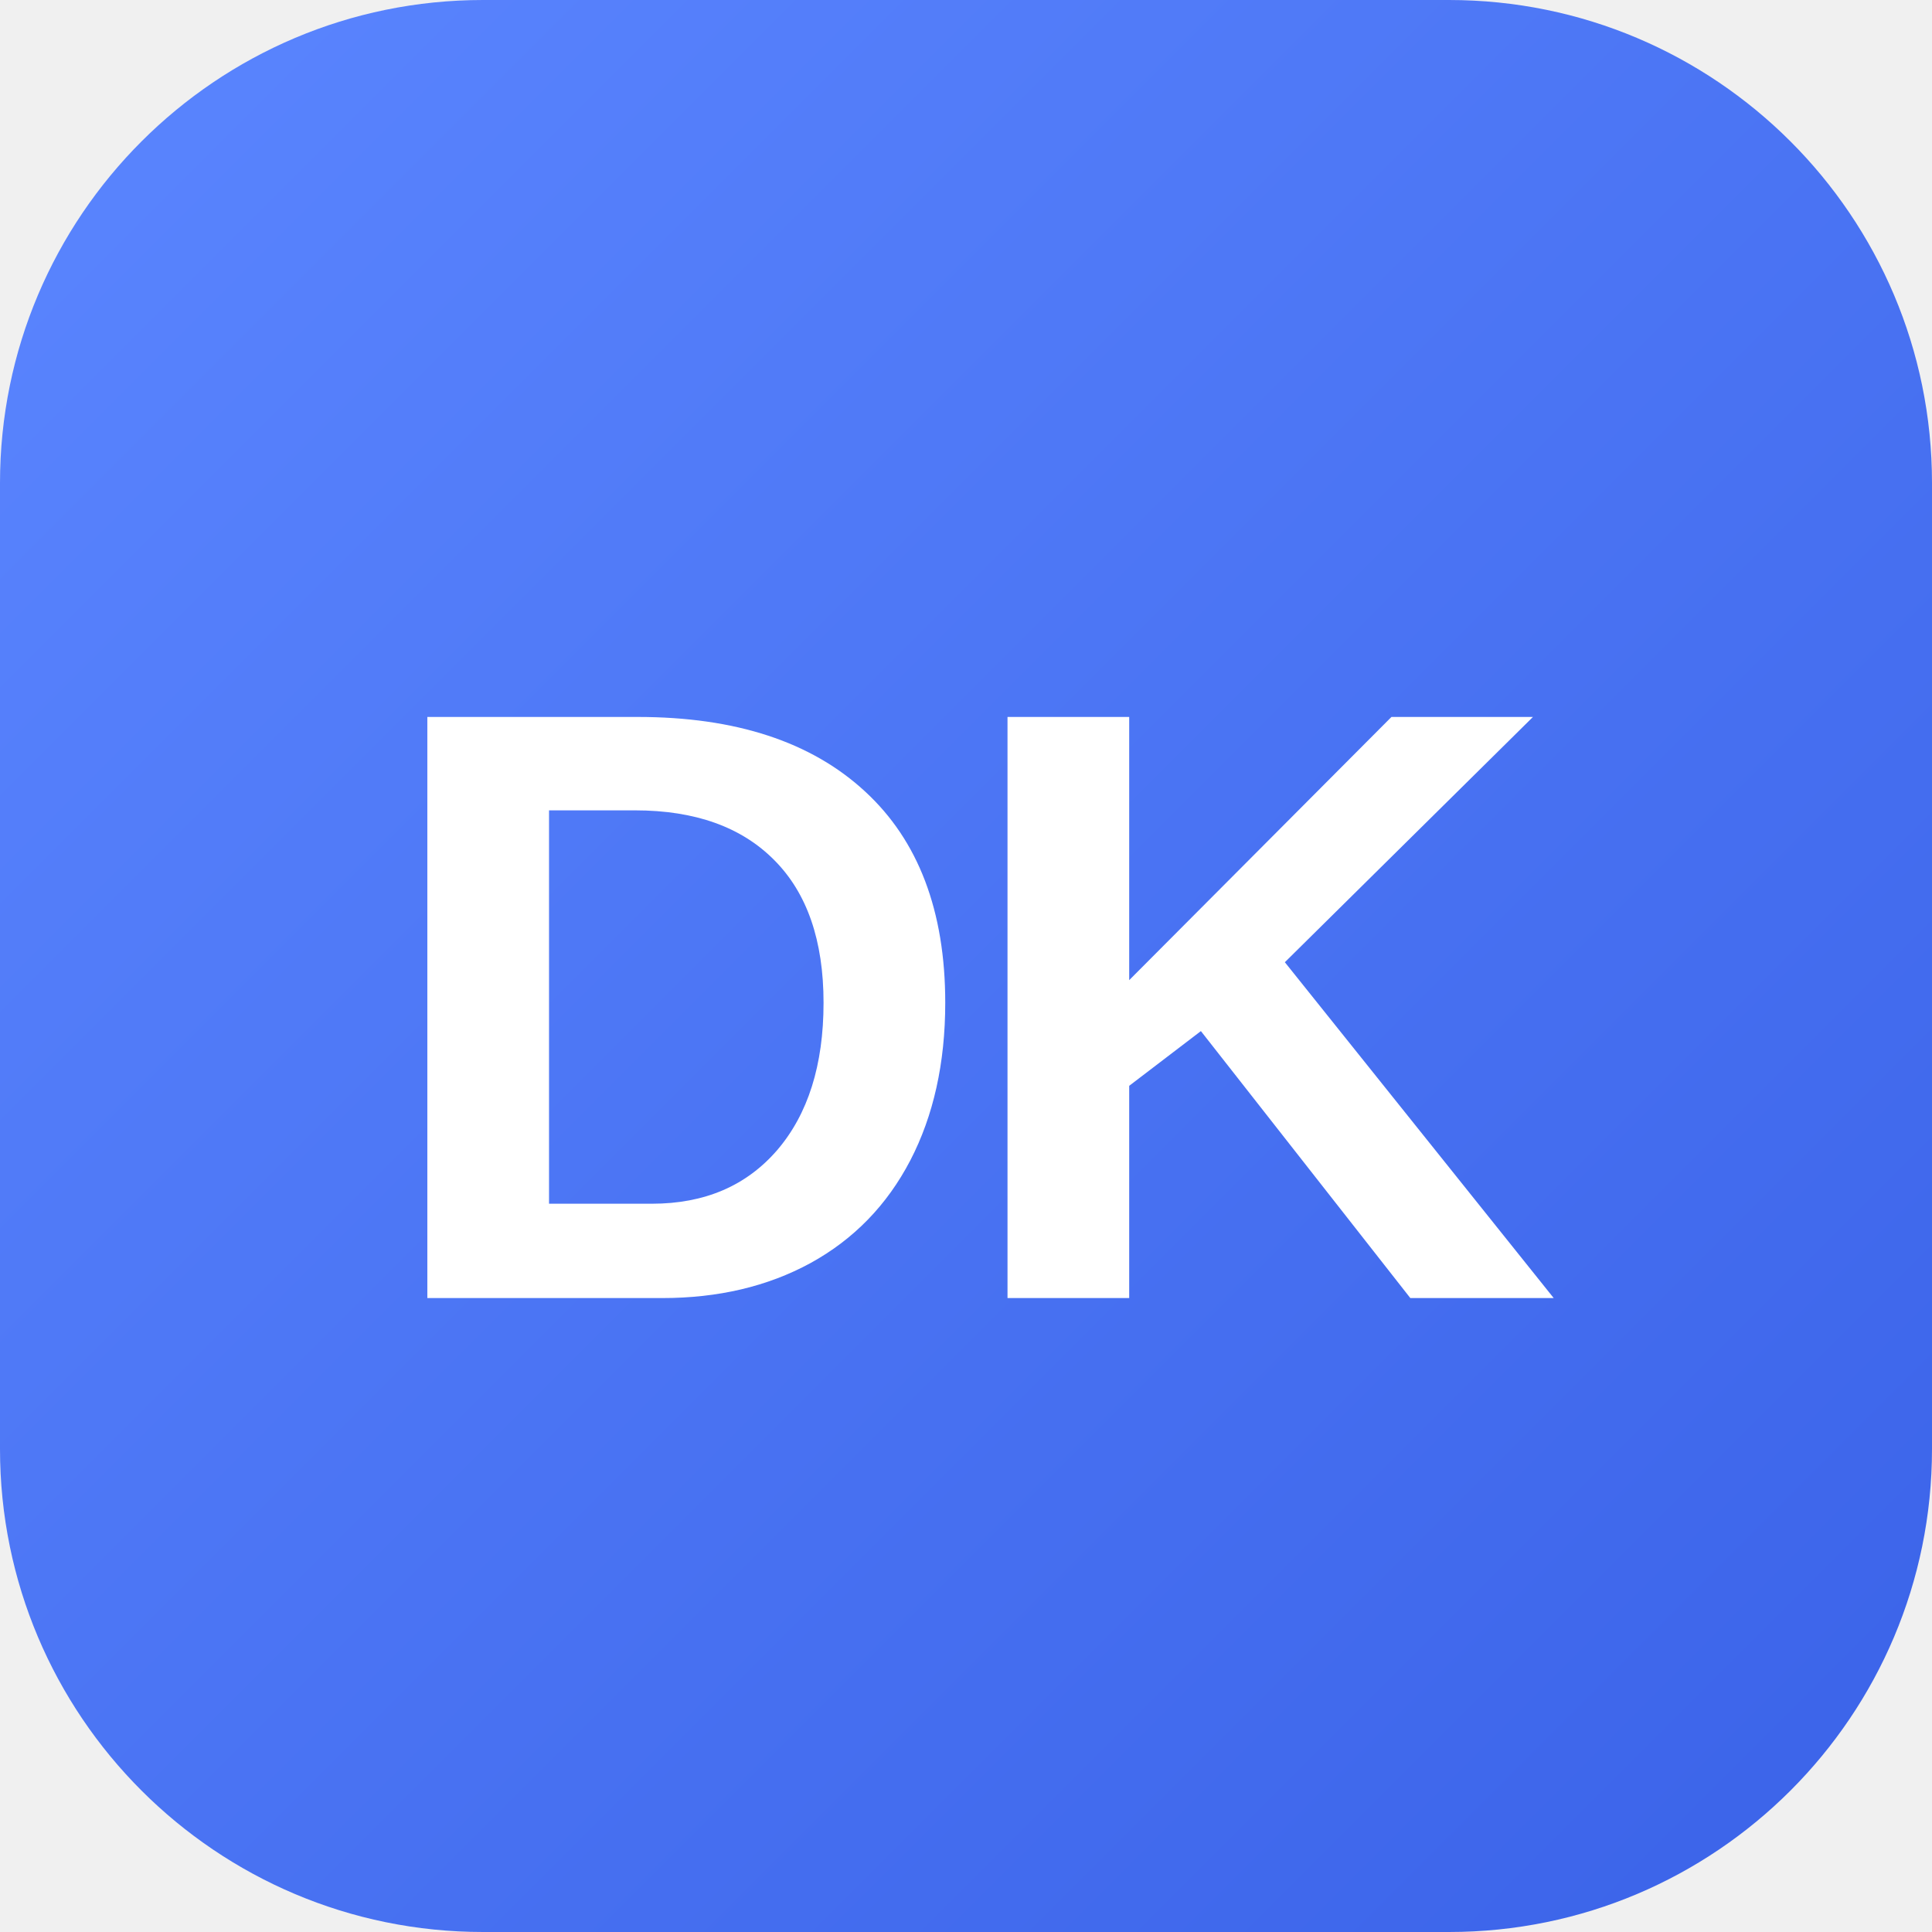
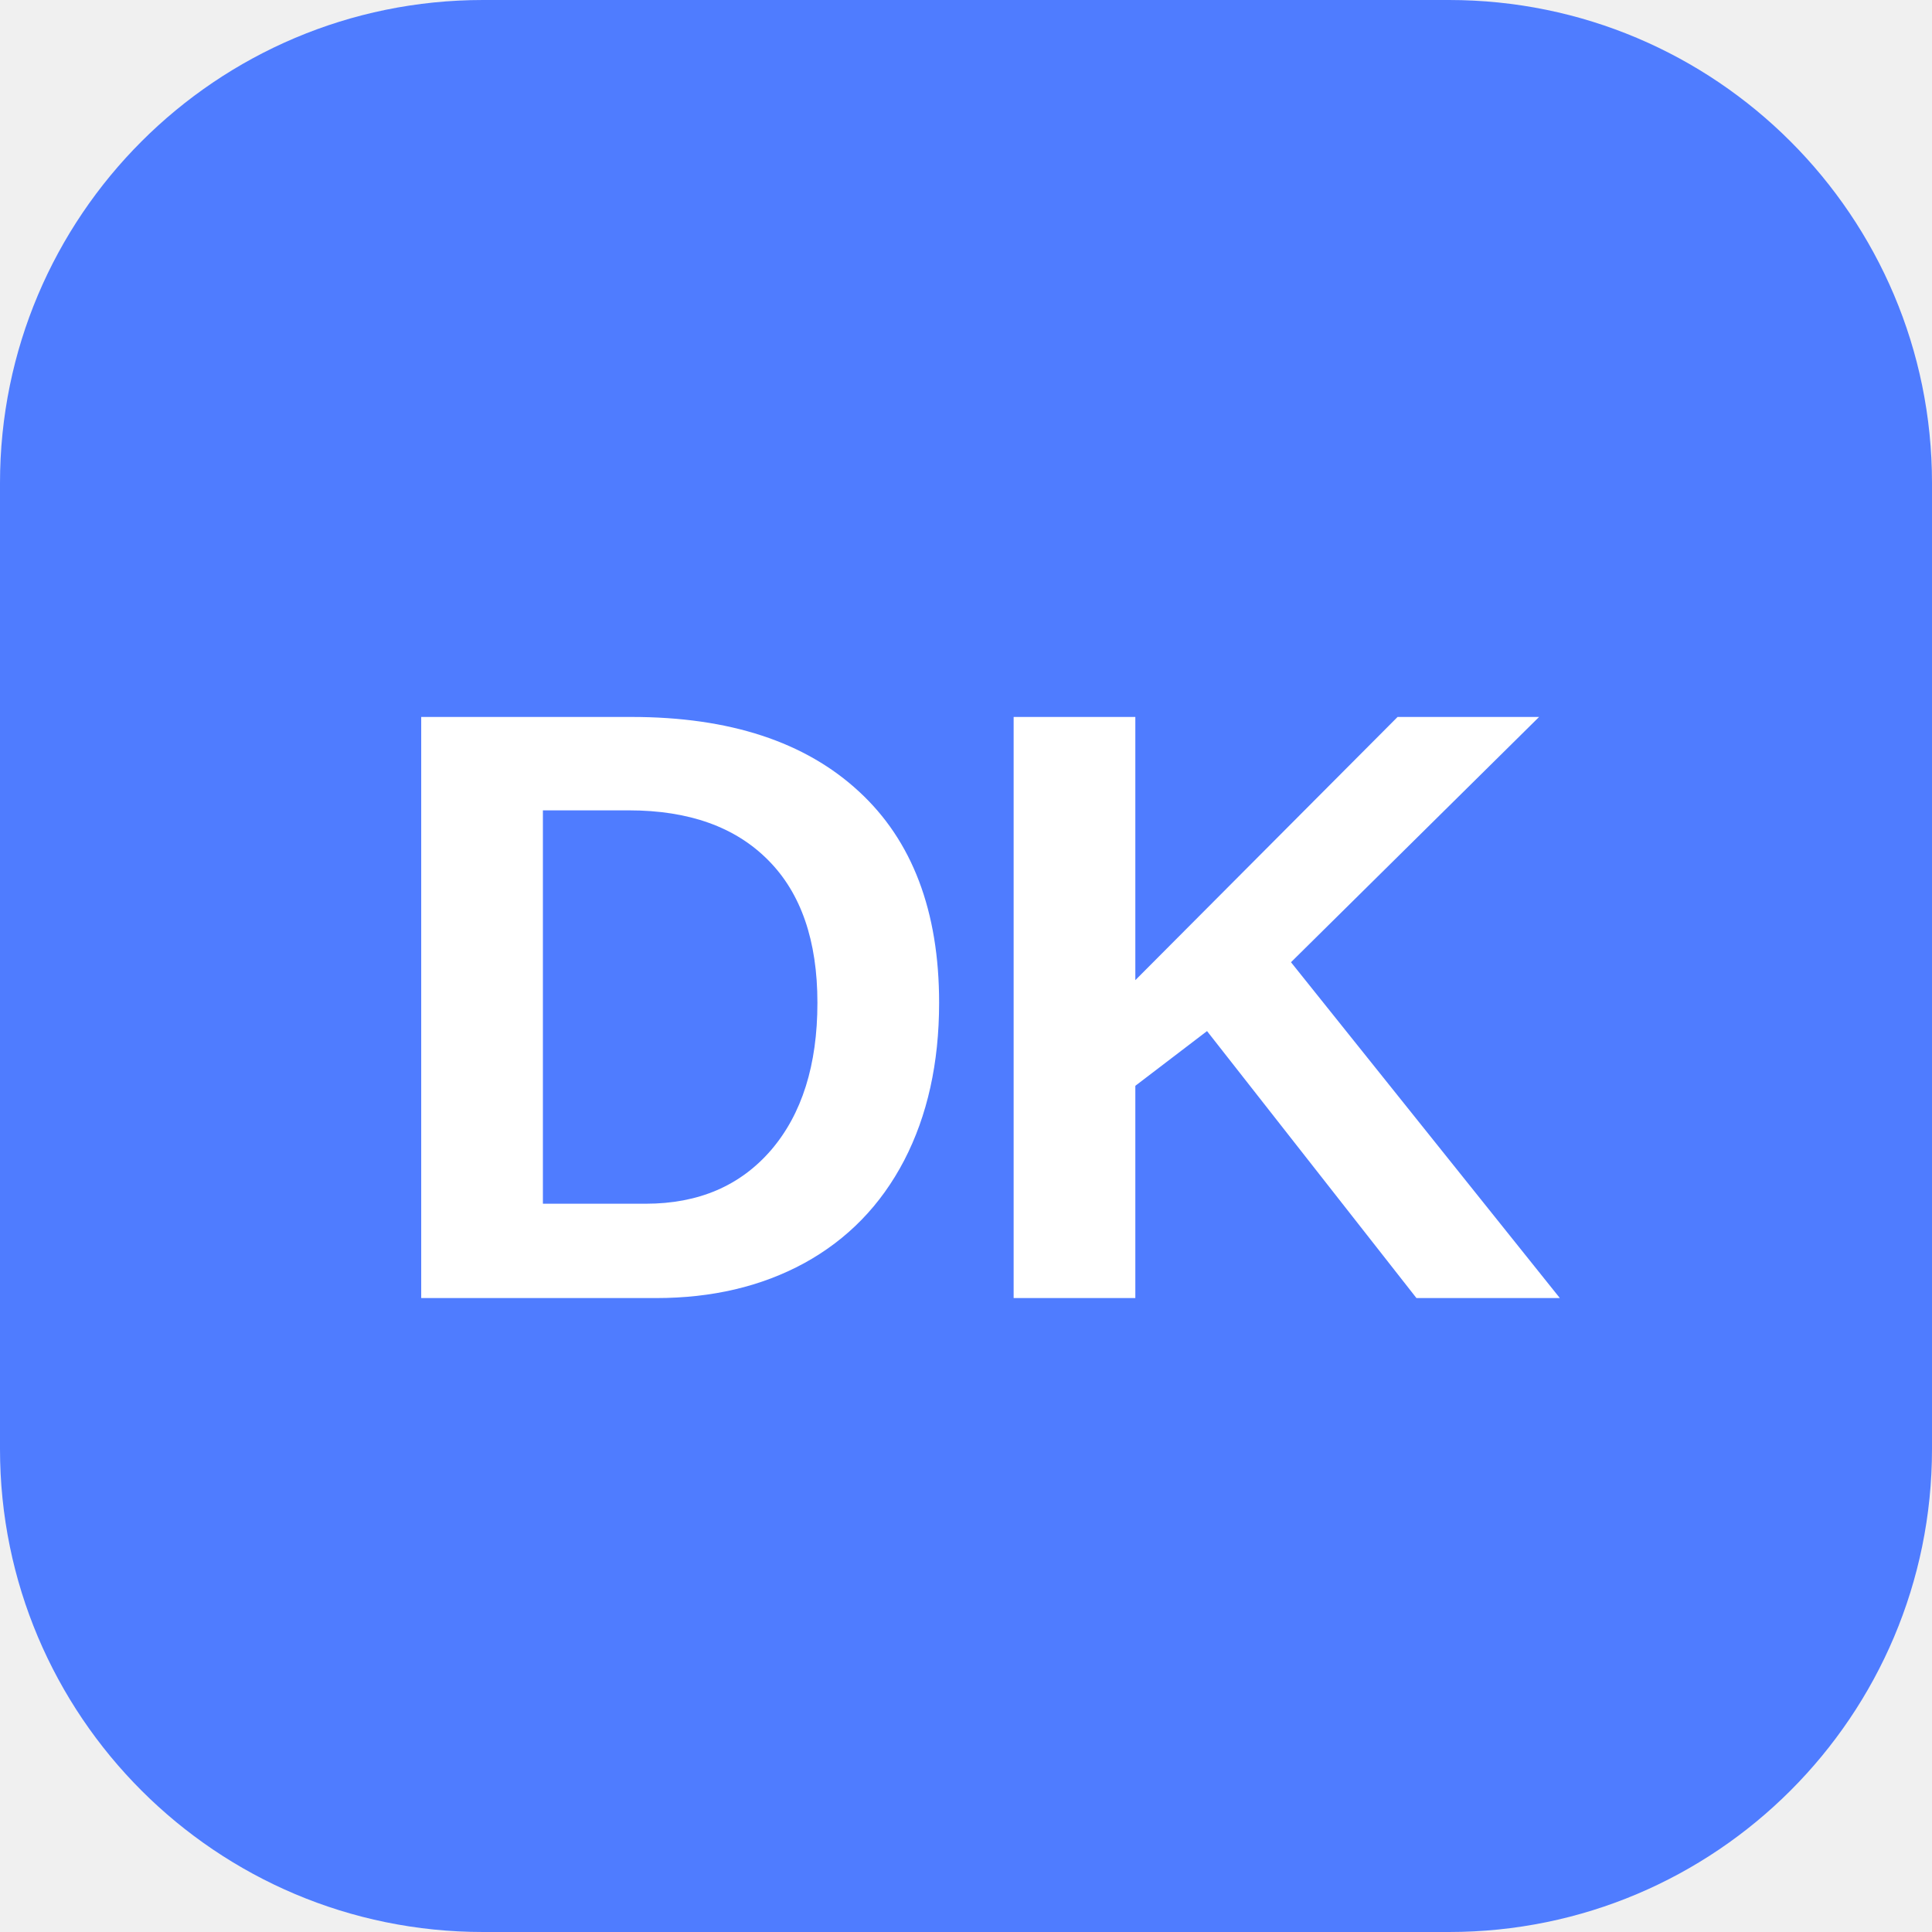
<svg xmlns="http://www.w3.org/2000/svg" viewBox="0 0 32 32">
-   <defs>
-     <linearGradient id="devkit-badge" x1="0" y1="0" x2="1" y2="1">
-       <stop offset="0" stop-color="#5b86ff" />
-       <stop offset="1" stop-color="#3a62e8" />
-     </linearGradient>
-   </defs>
-   <rect width="32" height="32" rx="8" fill="url(#devkit-badge)" />
-   <text x="16" y="21.5" text-anchor="middle" fill="#ffffff" font-family="Segoe UI, system-ui, -apple-system, Arial, sans-serif" font-size="14" font-weight="800" letter-spacing="-0.5">DK</text>
+   <rect width="32" height="32" rx="8" fill="#4f7cff" />
+   <text x="16" y="21.5" text-anchor="middle" fill="#ffffff" font-family="Segoe UI Variable Display, Segoe UI, system-ui, -apple-system, Arial, sans-serif" font-size="14" font-weight="600" letter-spacing="-0.3">DK</text>
</svg>
